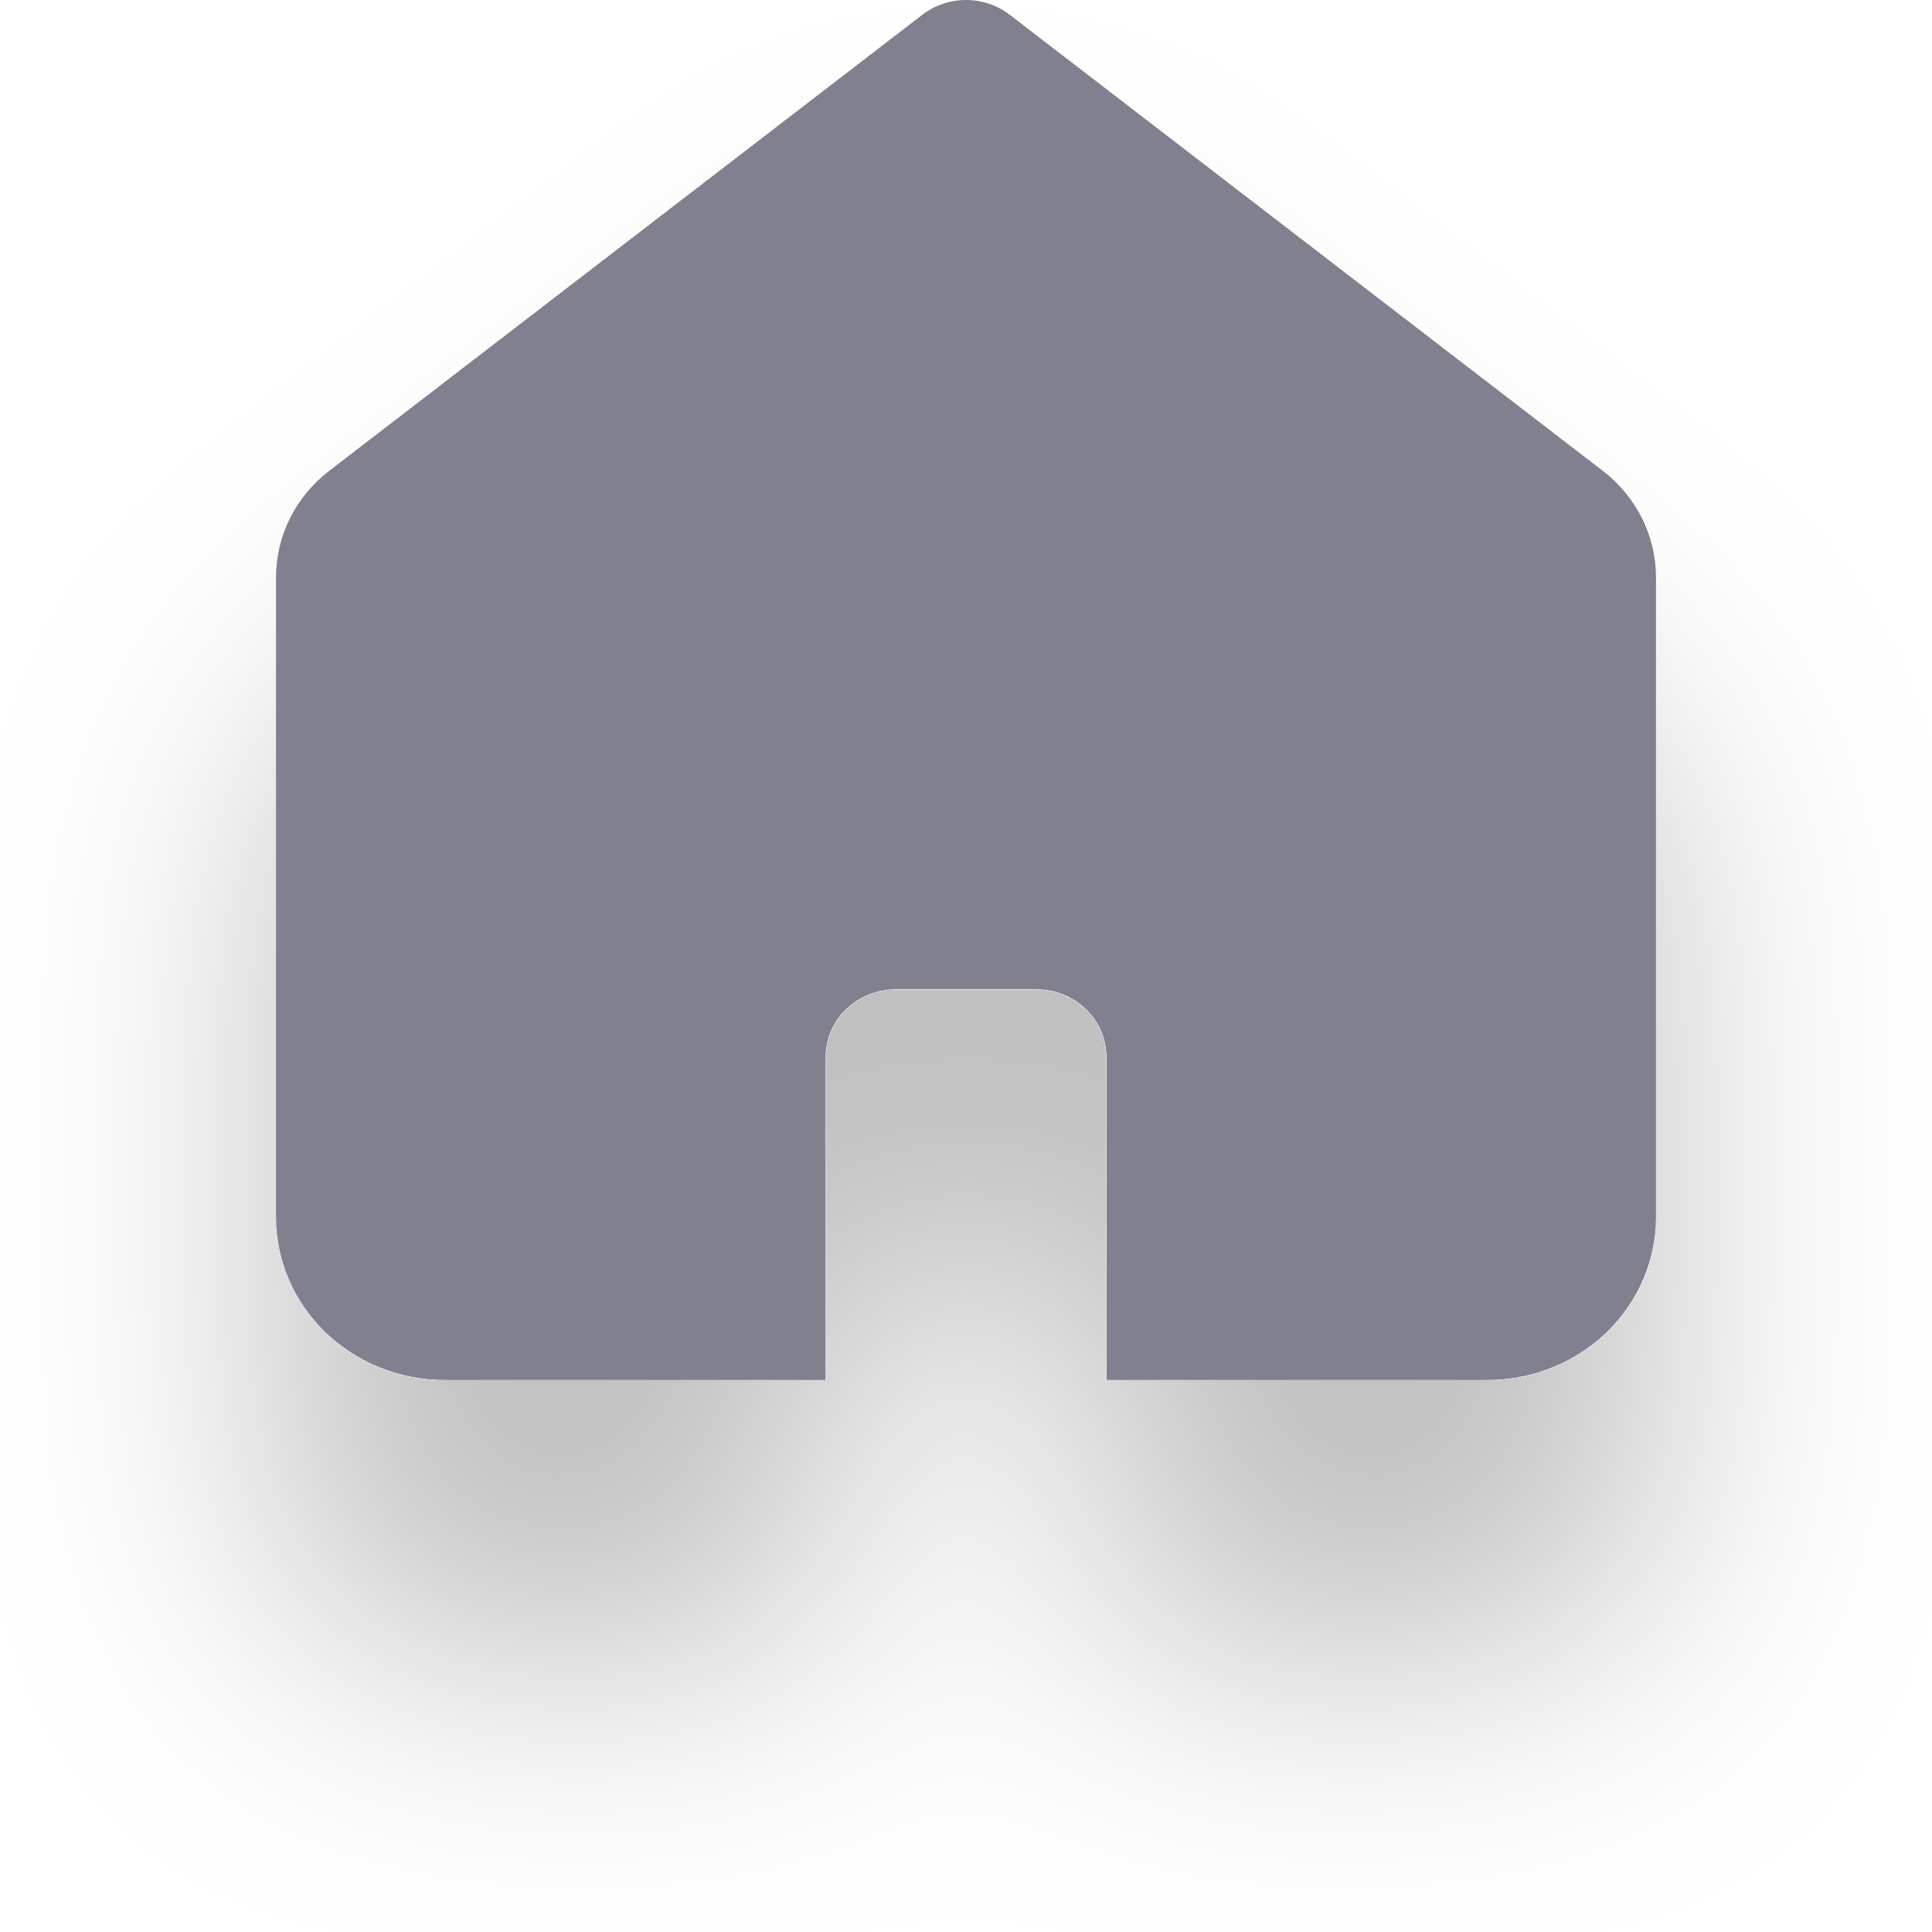
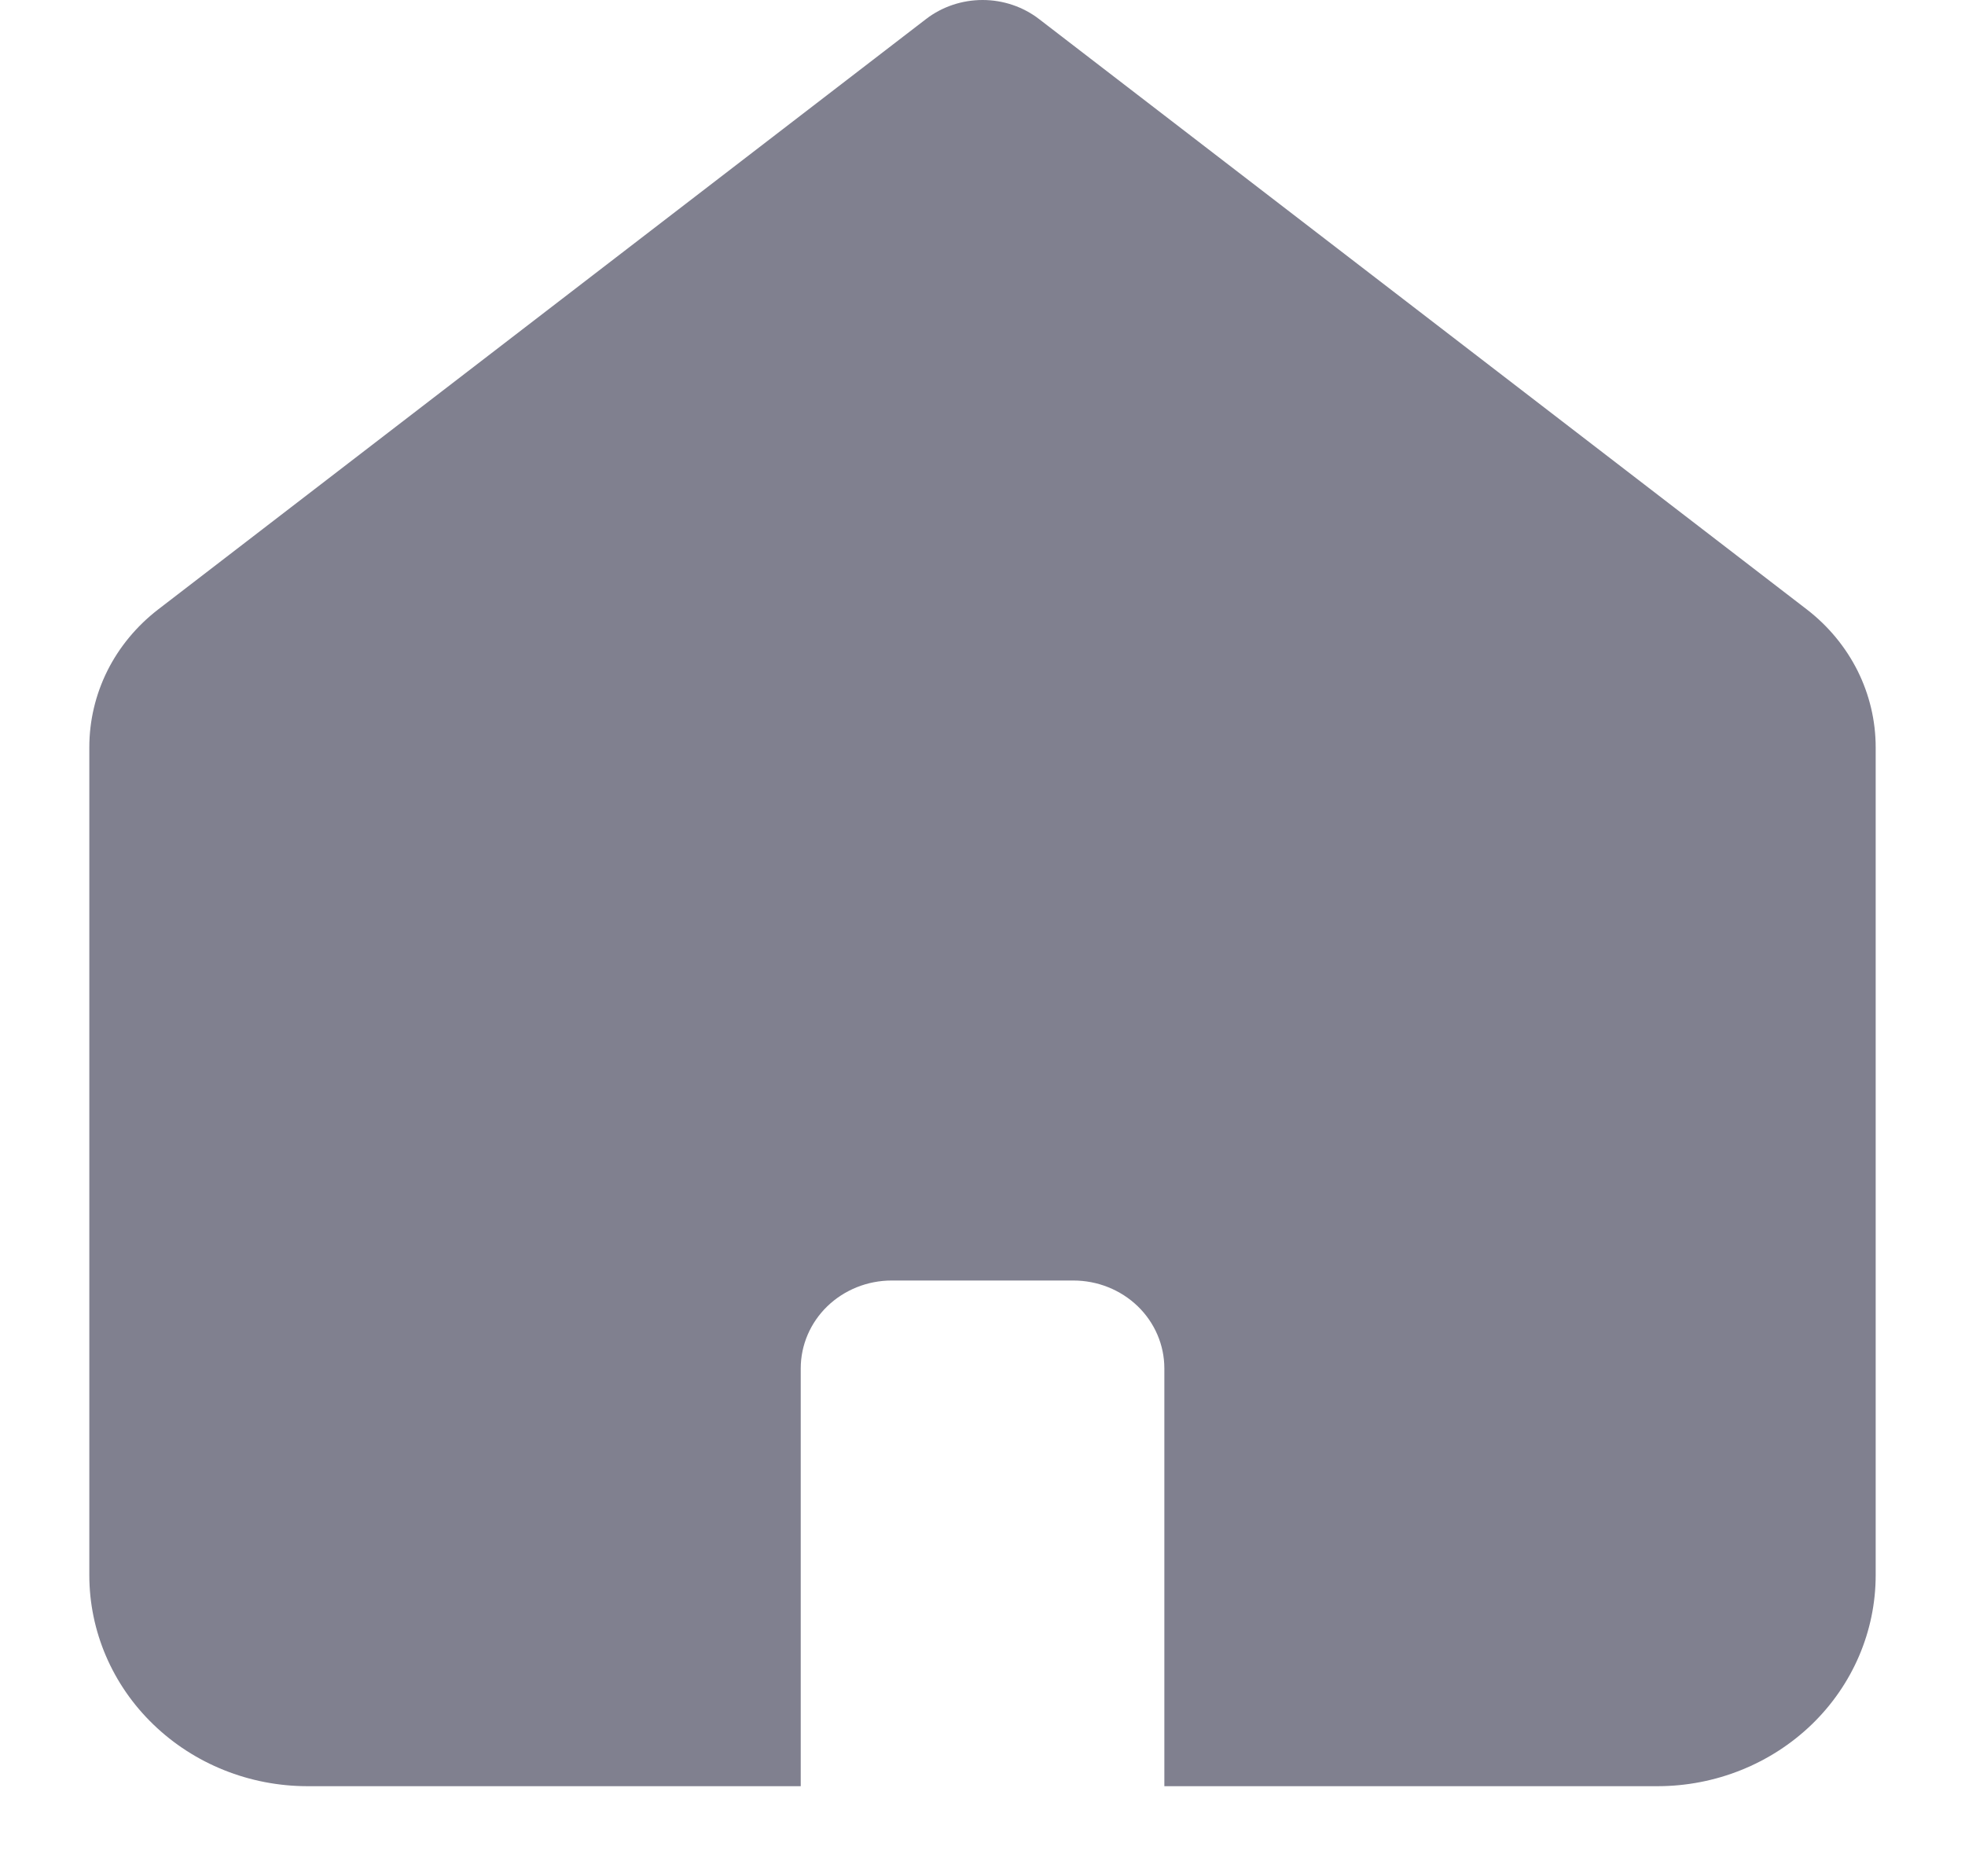
- <svg xmlns="http://www.w3.org/2000/svg" width="28" height="28" viewBox="0 0 28 28" fill="none">
-   <g filter="url(#filter0_d_1173_141597)">
-     <path fill-rule="evenodd" clip-rule="evenodd" d="M23.232 6.826L14.634 0.214C14.454 0.075 14.23 0 14.001 0C13.771 0 13.547 0.075 13.367 0.214L4.768 6.826C4.529 7.011 4.335 7.245 4.202 7.511C4.069 7.778 4 8.071 4 8.367V17.637C4 18.264 4.257 18.865 4.715 19.308C5.174 19.751 5.795 20 6.443 20H11.965V15.322C11.965 15.061 12.072 14.811 12.263 14.626C12.454 14.442 12.713 14.338 12.983 14.338H15.018C15.288 14.338 15.547 14.442 15.738 14.626C15.929 14.811 16.036 15.061 16.036 15.322V20H21.557C22.205 20 22.826 19.751 23.285 19.308C23.743 18.865 24 18.264 24 17.637V8.368C24 8.072 23.931 7.779 23.798 7.512C23.665 7.246 23.471 7.011 23.232 6.826Z" fill="#80808F" />
-   </g>
-   <defs>
-     <filter id="filter0_d_1173_141597" x="-1" y="0" width="30" height="29" filterUnits="userSpaceOnUse" color-interpolation-filters="sRGB">
-       <feFlood flood-opacity="0" result="BackgroundImageFix" />
-       <feColorMatrix in="SourceAlpha" type="matrix" values="0 0 0 0 0 0 0 0 0 0 0 0 0 0 0 0 0 0 127 0" result="hardAlpha" />
-       <feOffset dy="4" />
-       <feGaussianBlur stdDeviation="2" />
-       <feComposite in2="hardAlpha" operator="out" />
-       <feColorMatrix type="matrix" values="0 0 0 0 0 0 0 0 0 0 0 0 0 0 0 0 0 0 0.25 0" />
-       <feBlend mode="normal" in2="BackgroundImageFix" result="effect1_dropShadow_1173_141597" />
-       <feBlend mode="normal" in="SourceGraphic" in2="effect1_dropShadow_1173_141597" result="shape" />
-     </filter>
-   </defs>
+ <svg xmlns="http://www.w3.org/2000/svg" width="22" height="21" viewBox="0 0 22 21" fill="none">
+   <path fill-rule="evenodd" clip-rule="evenodd" d="M20.232 6.826L11.634 0.214C11.454 0.075 11.23 0 11.001 0C10.771 0 10.547 0.075 10.367 0.214L1.768 6.826C1.529 7.011 1.335 7.245 1.202 7.511C1.069 7.778 1 8.071 1 8.367V17.637C1 18.264 1.257 18.865 1.716 19.308C2.174 19.751 2.795 20 3.443 20H8.965V15.322C8.965 15.061 9.072 14.811 9.263 14.626C9.454 14.442 9.713 14.338 9.983 14.338H12.018C12.288 14.338 12.547 14.442 12.738 14.626C12.929 14.811 13.036 15.061 13.036 15.322V20H18.557C19.205 20 19.826 19.751 20.285 19.308C20.743 18.865 21 18.264 21 17.637V8.368C21 8.072 20.931 7.779 20.798 7.512C20.665 7.246 20.471 7.011 20.232 6.826Z" fill="#80808F" />
</svg>
